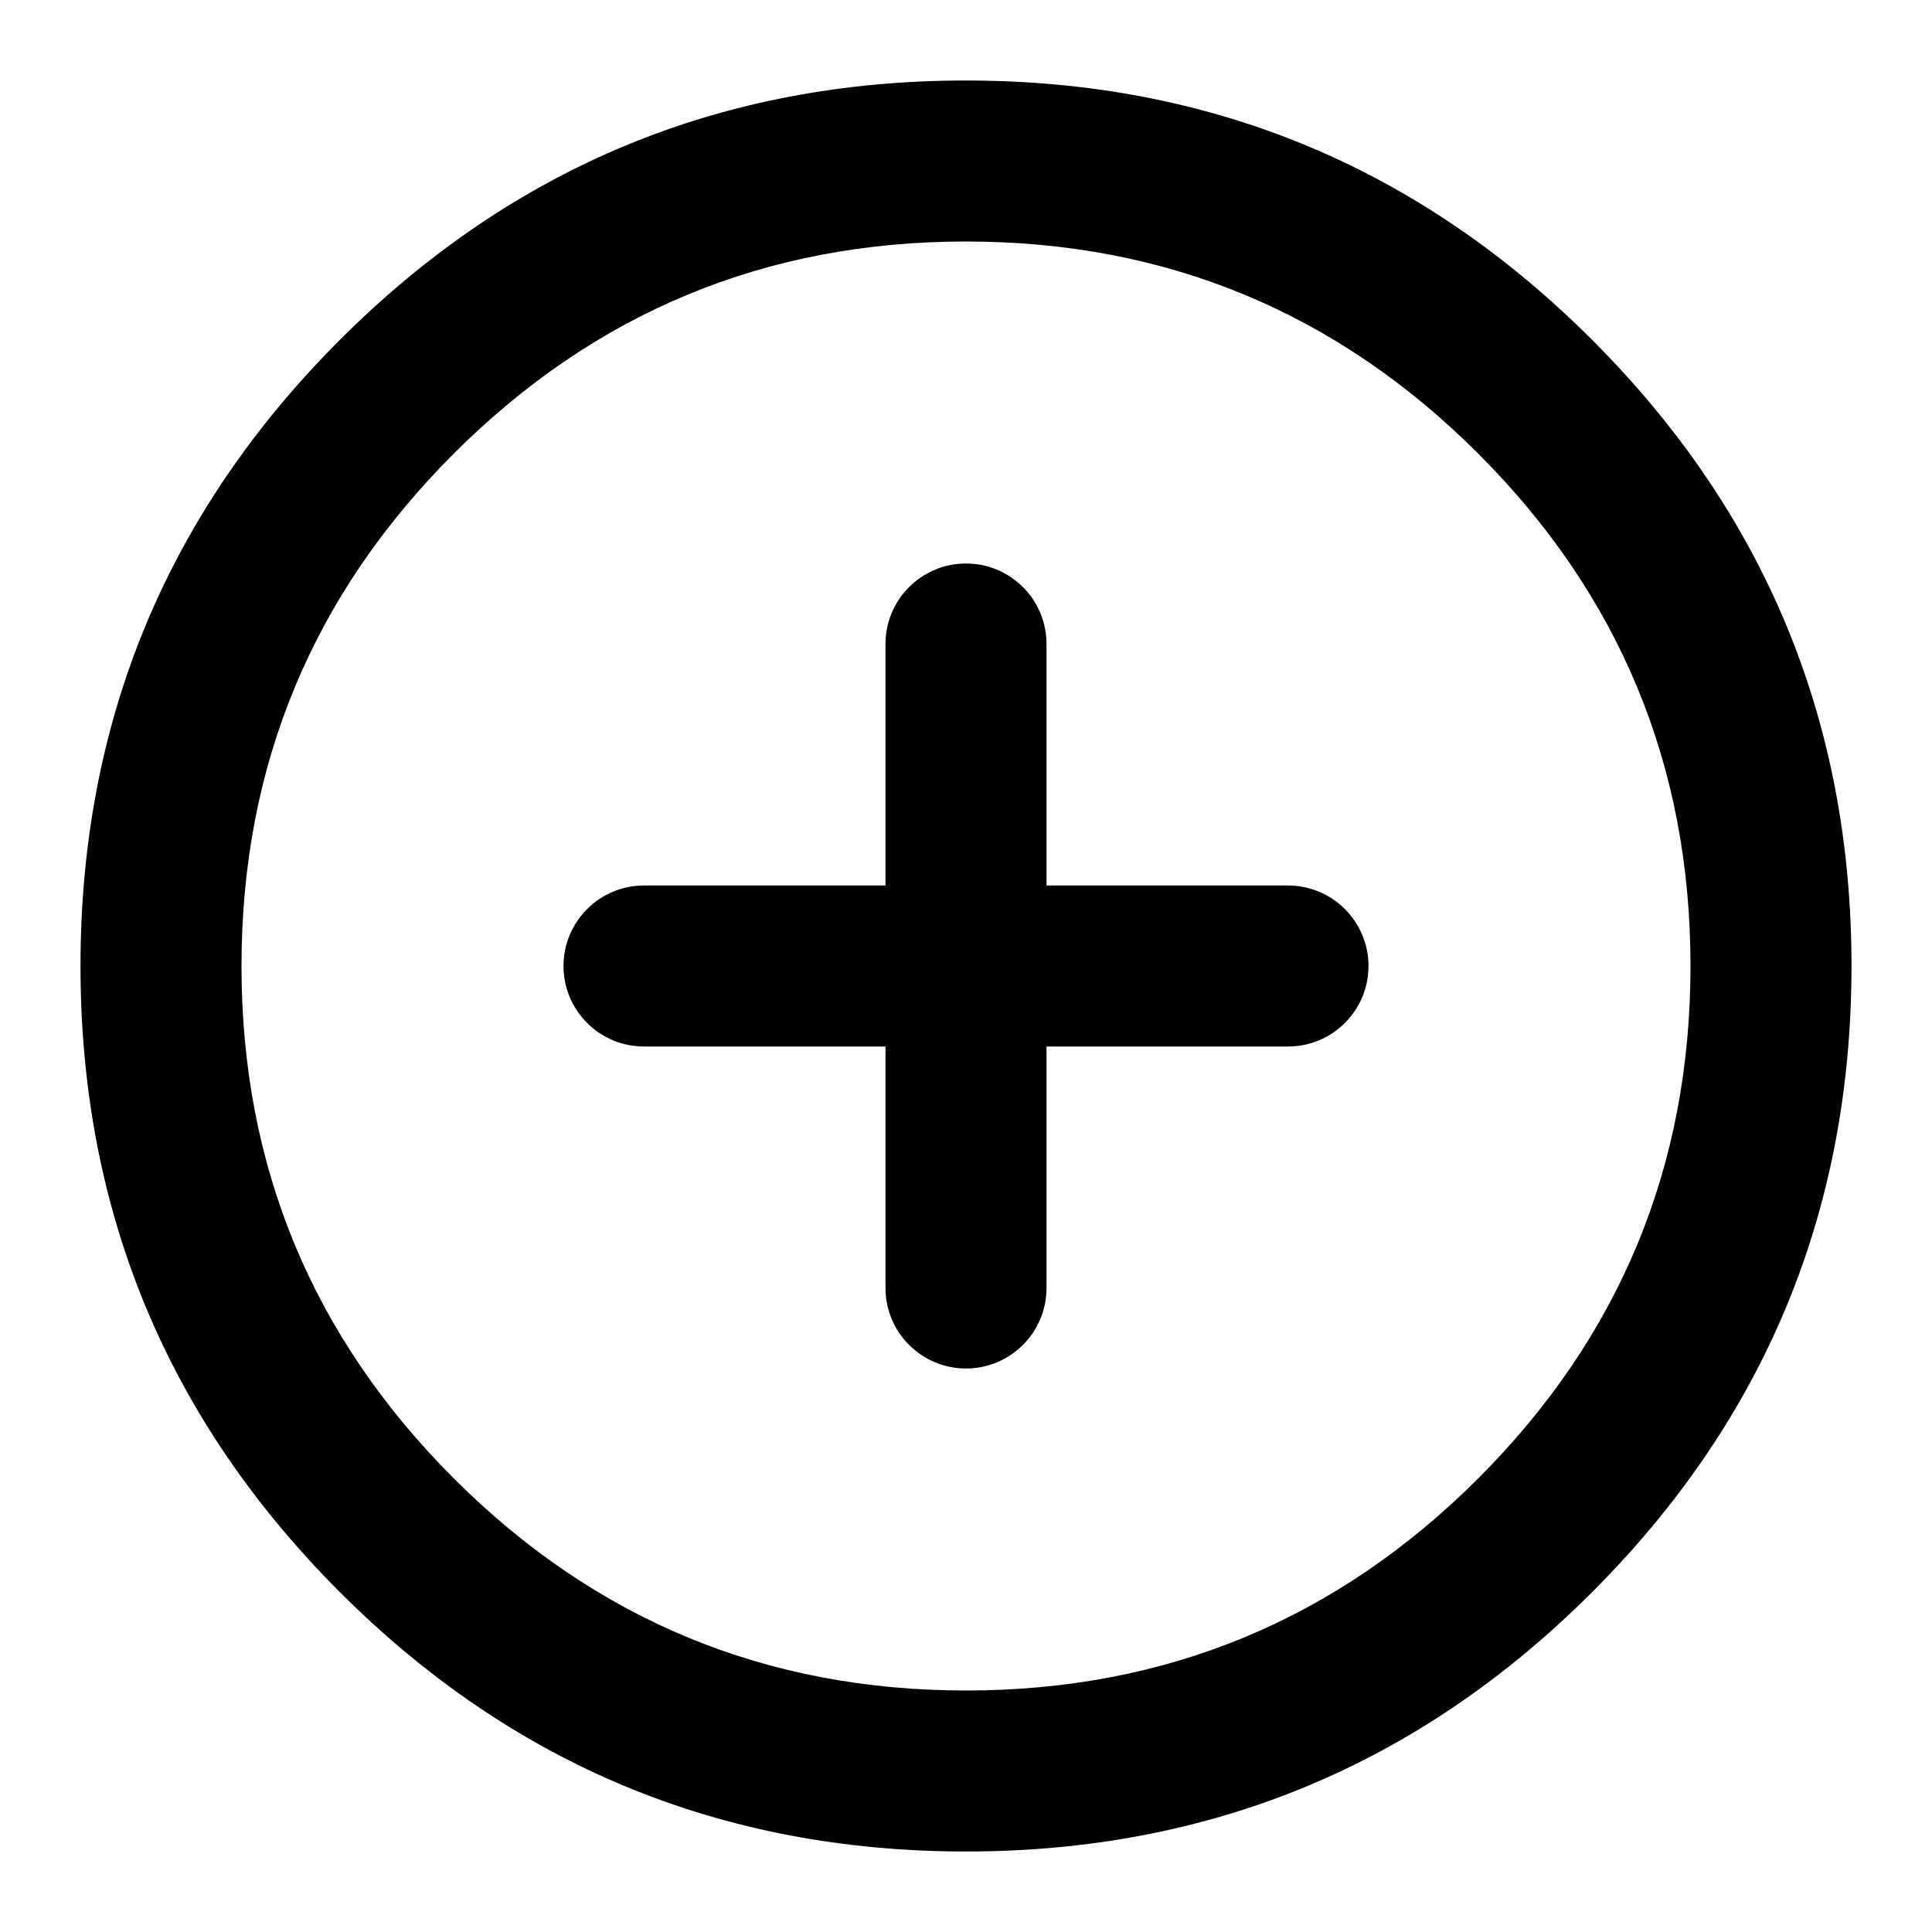
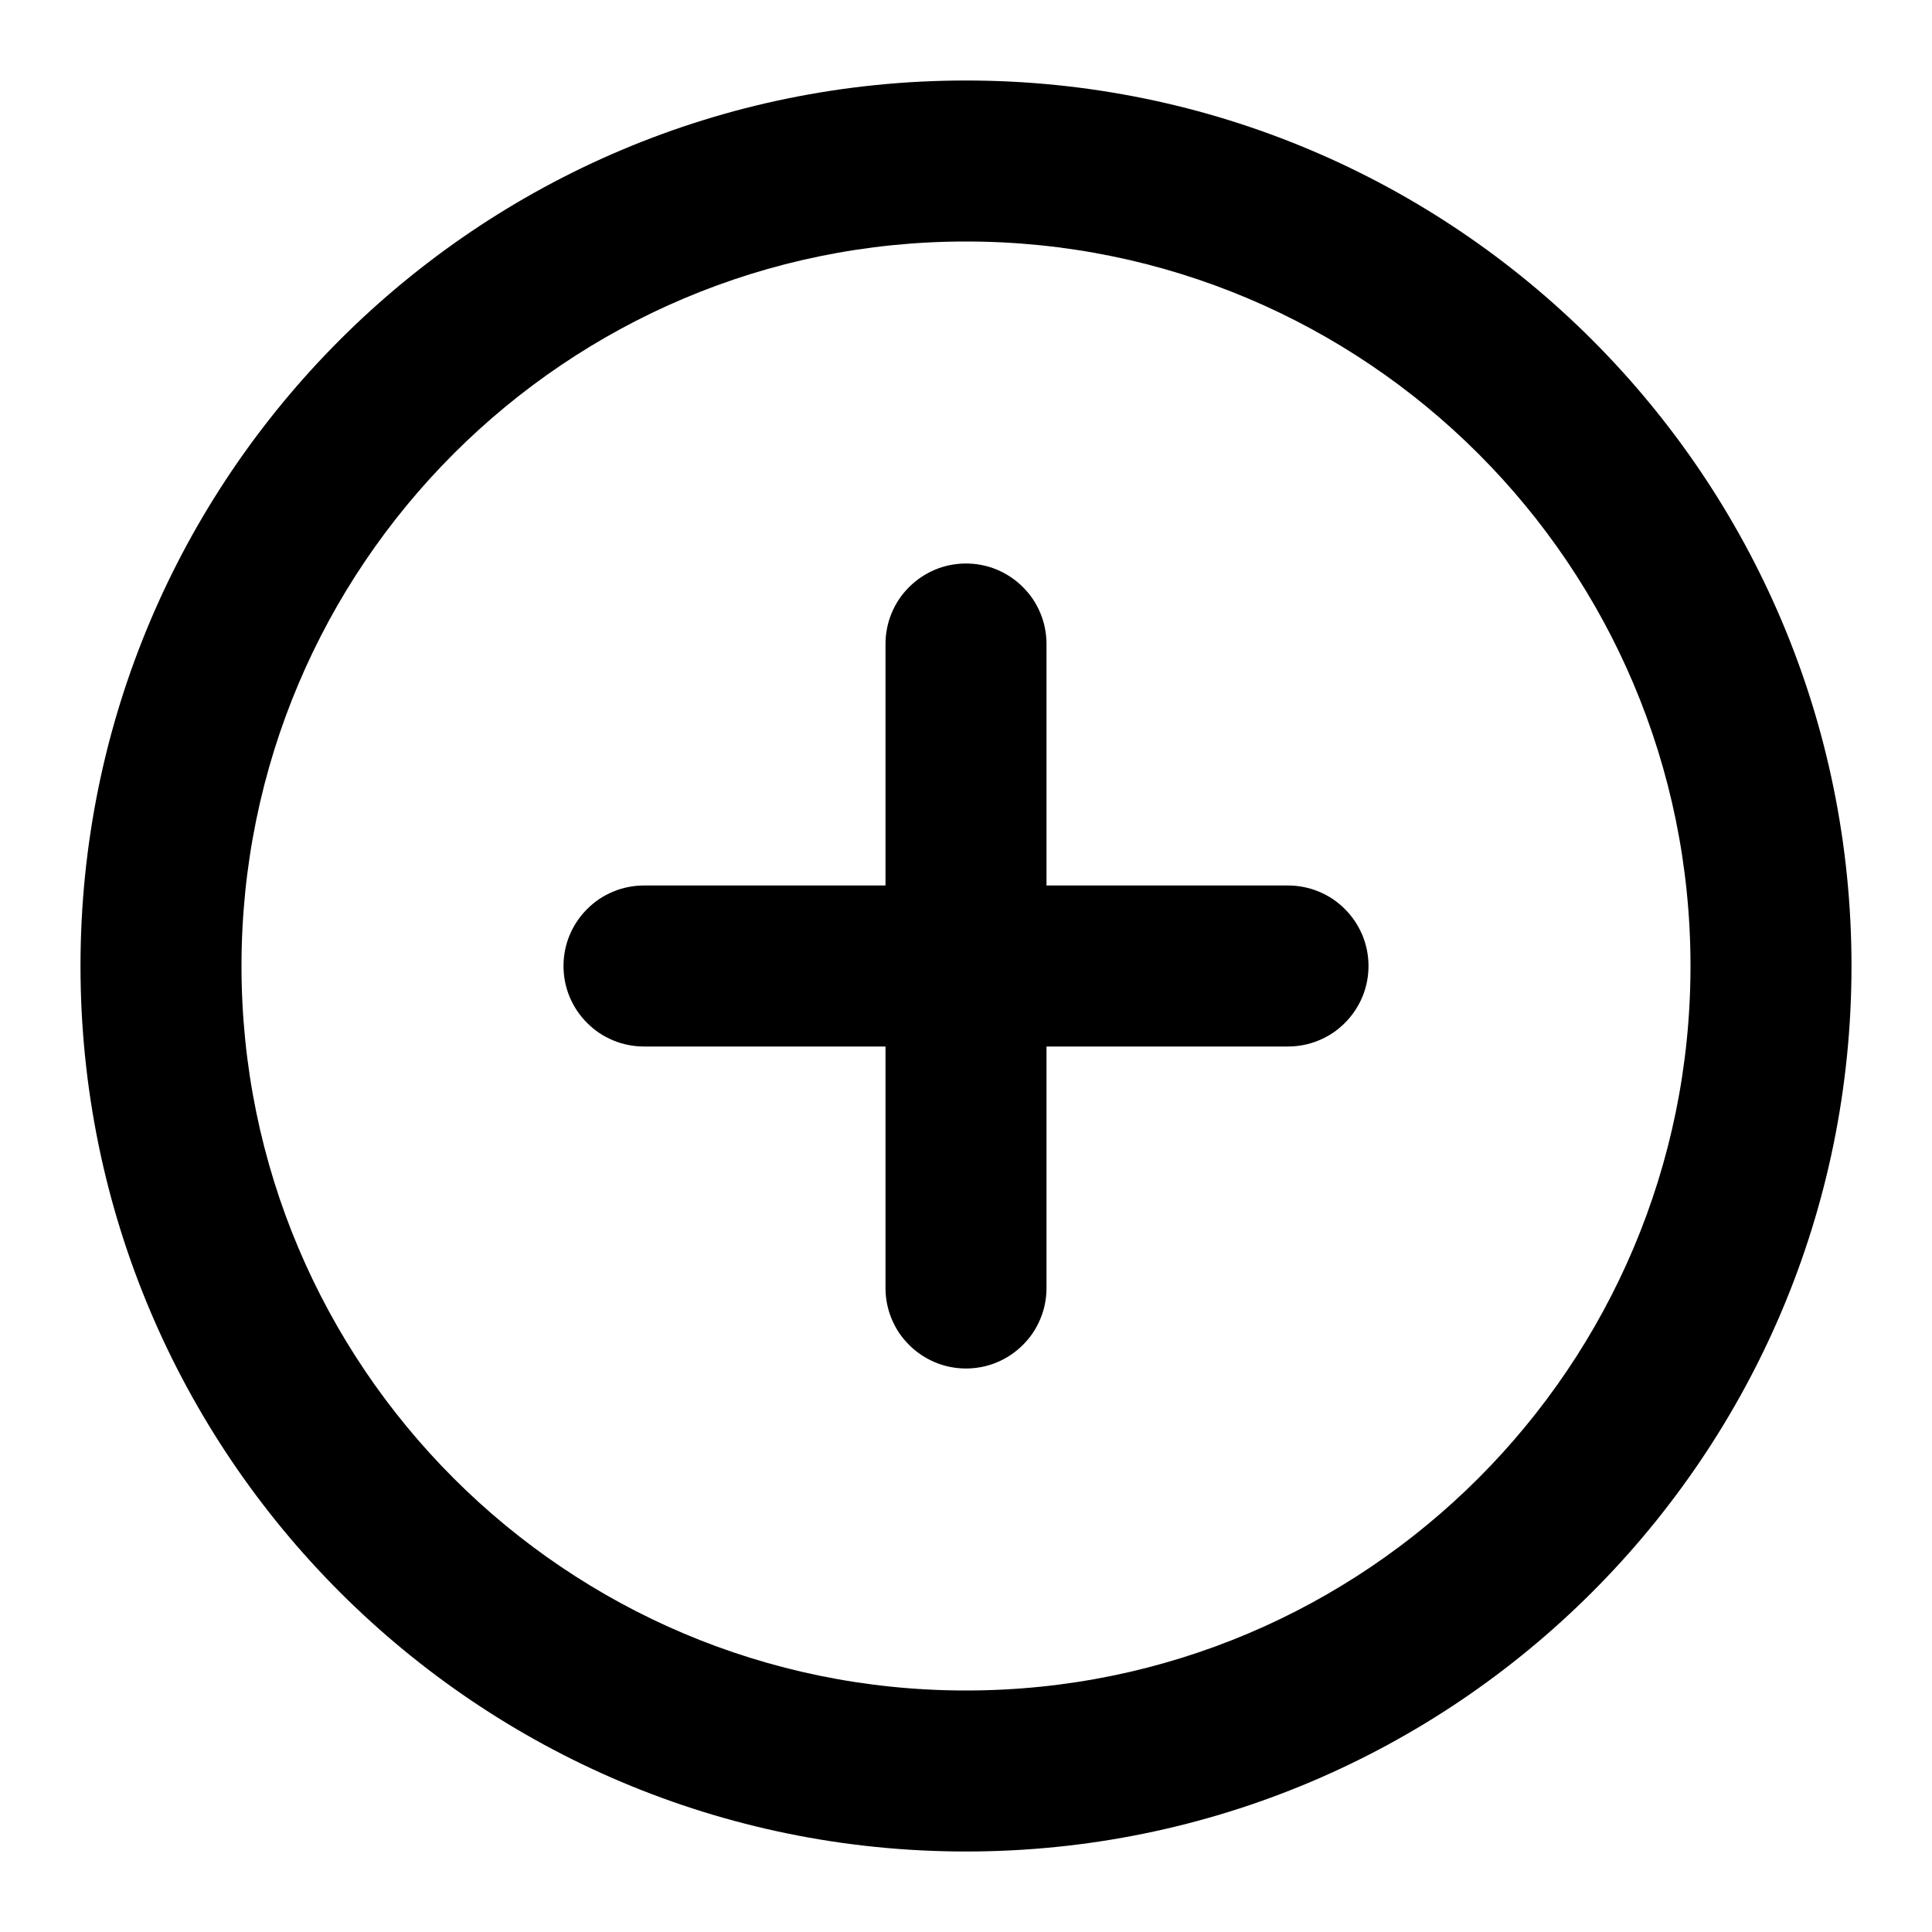
<svg xmlns="http://www.w3.org/2000/svg" viewBox="0 0 24 24">
-   <path fill="currentColor" d="M3 12Q3 15.728 5.636 18.364Q8.272 21 12 21Q15.728 21 18.364 18.364Q21 15.728 21 12Q21 8.272 18.364 5.636Q15.728 3 12 3Q8.272 3 5.636 5.636Q3 8.272 3 12L3 12ZM1 12Q1 7.444 4.222 4.222Q7.444 1 12 1Q16.556 1 19.778 4.222Q23 7.444 23 12Q23 16.556 19.778 19.778Q16.556 23 12 23Q7.444 23 4.222 19.778Q1 16.556 1 12L1 12Z" />
+   <path fill="currentColor" d="M1 12C1 5.925 5.925 1 12 1C18.075 1 23 5.925 23 12C23 18.075 18.075 23 12 23C5.925 23 1 18.075 1 12ZM3 12C3 16.971 7.029 21 12 21C16.971 21 21 16.971 21 12C21 7.029 16.971 3 12 3C7.029 3 3 7.029 3 12Z" />
  <path fill="currentColor" d="M8 11L16 11Q16.099 11 16.195 11.019Q16.292 11.038 16.383 11.076Q16.474 11.114 16.556 11.168Q16.637 11.223 16.707 11.293Q16.777 11.363 16.831 11.444Q16.886 11.526 16.924 11.617Q16.962 11.708 16.981 11.805Q17 11.902 17 12Q17 12.098 16.981 12.195Q16.962 12.292 16.924 12.383Q16.886 12.474 16.831 12.556Q16.777 12.637 16.707 12.707Q16.637 12.777 16.556 12.832Q16.474 12.886 16.383 12.924Q16.292 12.962 16.195 12.981Q16.099 13 16 13L8 13Q7.902 13 7.805 12.981Q7.708 12.962 7.617 12.924Q7.526 12.886 7.444 12.832Q7.363 12.777 7.293 12.707Q7.223 12.637 7.169 12.556Q7.114 12.474 7.076 12.383Q7.038 12.292 7.019 12.195Q7 12.098 7 12Q7 11.902 7.019 11.805Q7.038 11.708 7.076 11.617Q7.114 11.526 7.169 11.444Q7.223 11.363 7.293 11.293Q7.363 11.223 7.444 11.168Q7.526 11.114 7.617 11.076Q7.708 11.038 7.805 11.019Q7.902 11 8 11Z" />
  <path fill="currentColor" d="M13 8L13 16Q13 16.099 12.981 16.195Q12.962 16.292 12.924 16.383Q12.886 16.474 12.832 16.556Q12.777 16.637 12.707 16.707Q12.637 16.777 12.556 16.831Q12.474 16.886 12.383 16.924Q12.292 16.962 12.195 16.981Q12.098 17 12 17Q11.902 17 11.805 16.981Q11.708 16.962 11.617 16.924Q11.526 16.886 11.444 16.831Q11.363 16.777 11.293 16.707Q11.223 16.637 11.168 16.556Q11.114 16.474 11.076 16.383Q11.038 16.292 11.019 16.195Q11 16.099 11 16L11 8Q11 7.902 11.019 7.805Q11.038 7.708 11.076 7.617Q11.114 7.526 11.168 7.444Q11.223 7.363 11.293 7.293Q11.363 7.223 11.444 7.169Q11.526 7.114 11.617 7.076Q11.708 7.038 11.805 7.019Q11.902 7 12 7Q12.098 7 12.195 7.019Q12.292 7.038 12.383 7.076Q12.474 7.114 12.556 7.169Q12.637 7.223 12.707 7.293Q12.777 7.363 12.832 7.444Q12.886 7.526 12.924 7.617Q12.962 7.708 12.981 7.805Q13 7.902 13 8Z" />
</svg>
